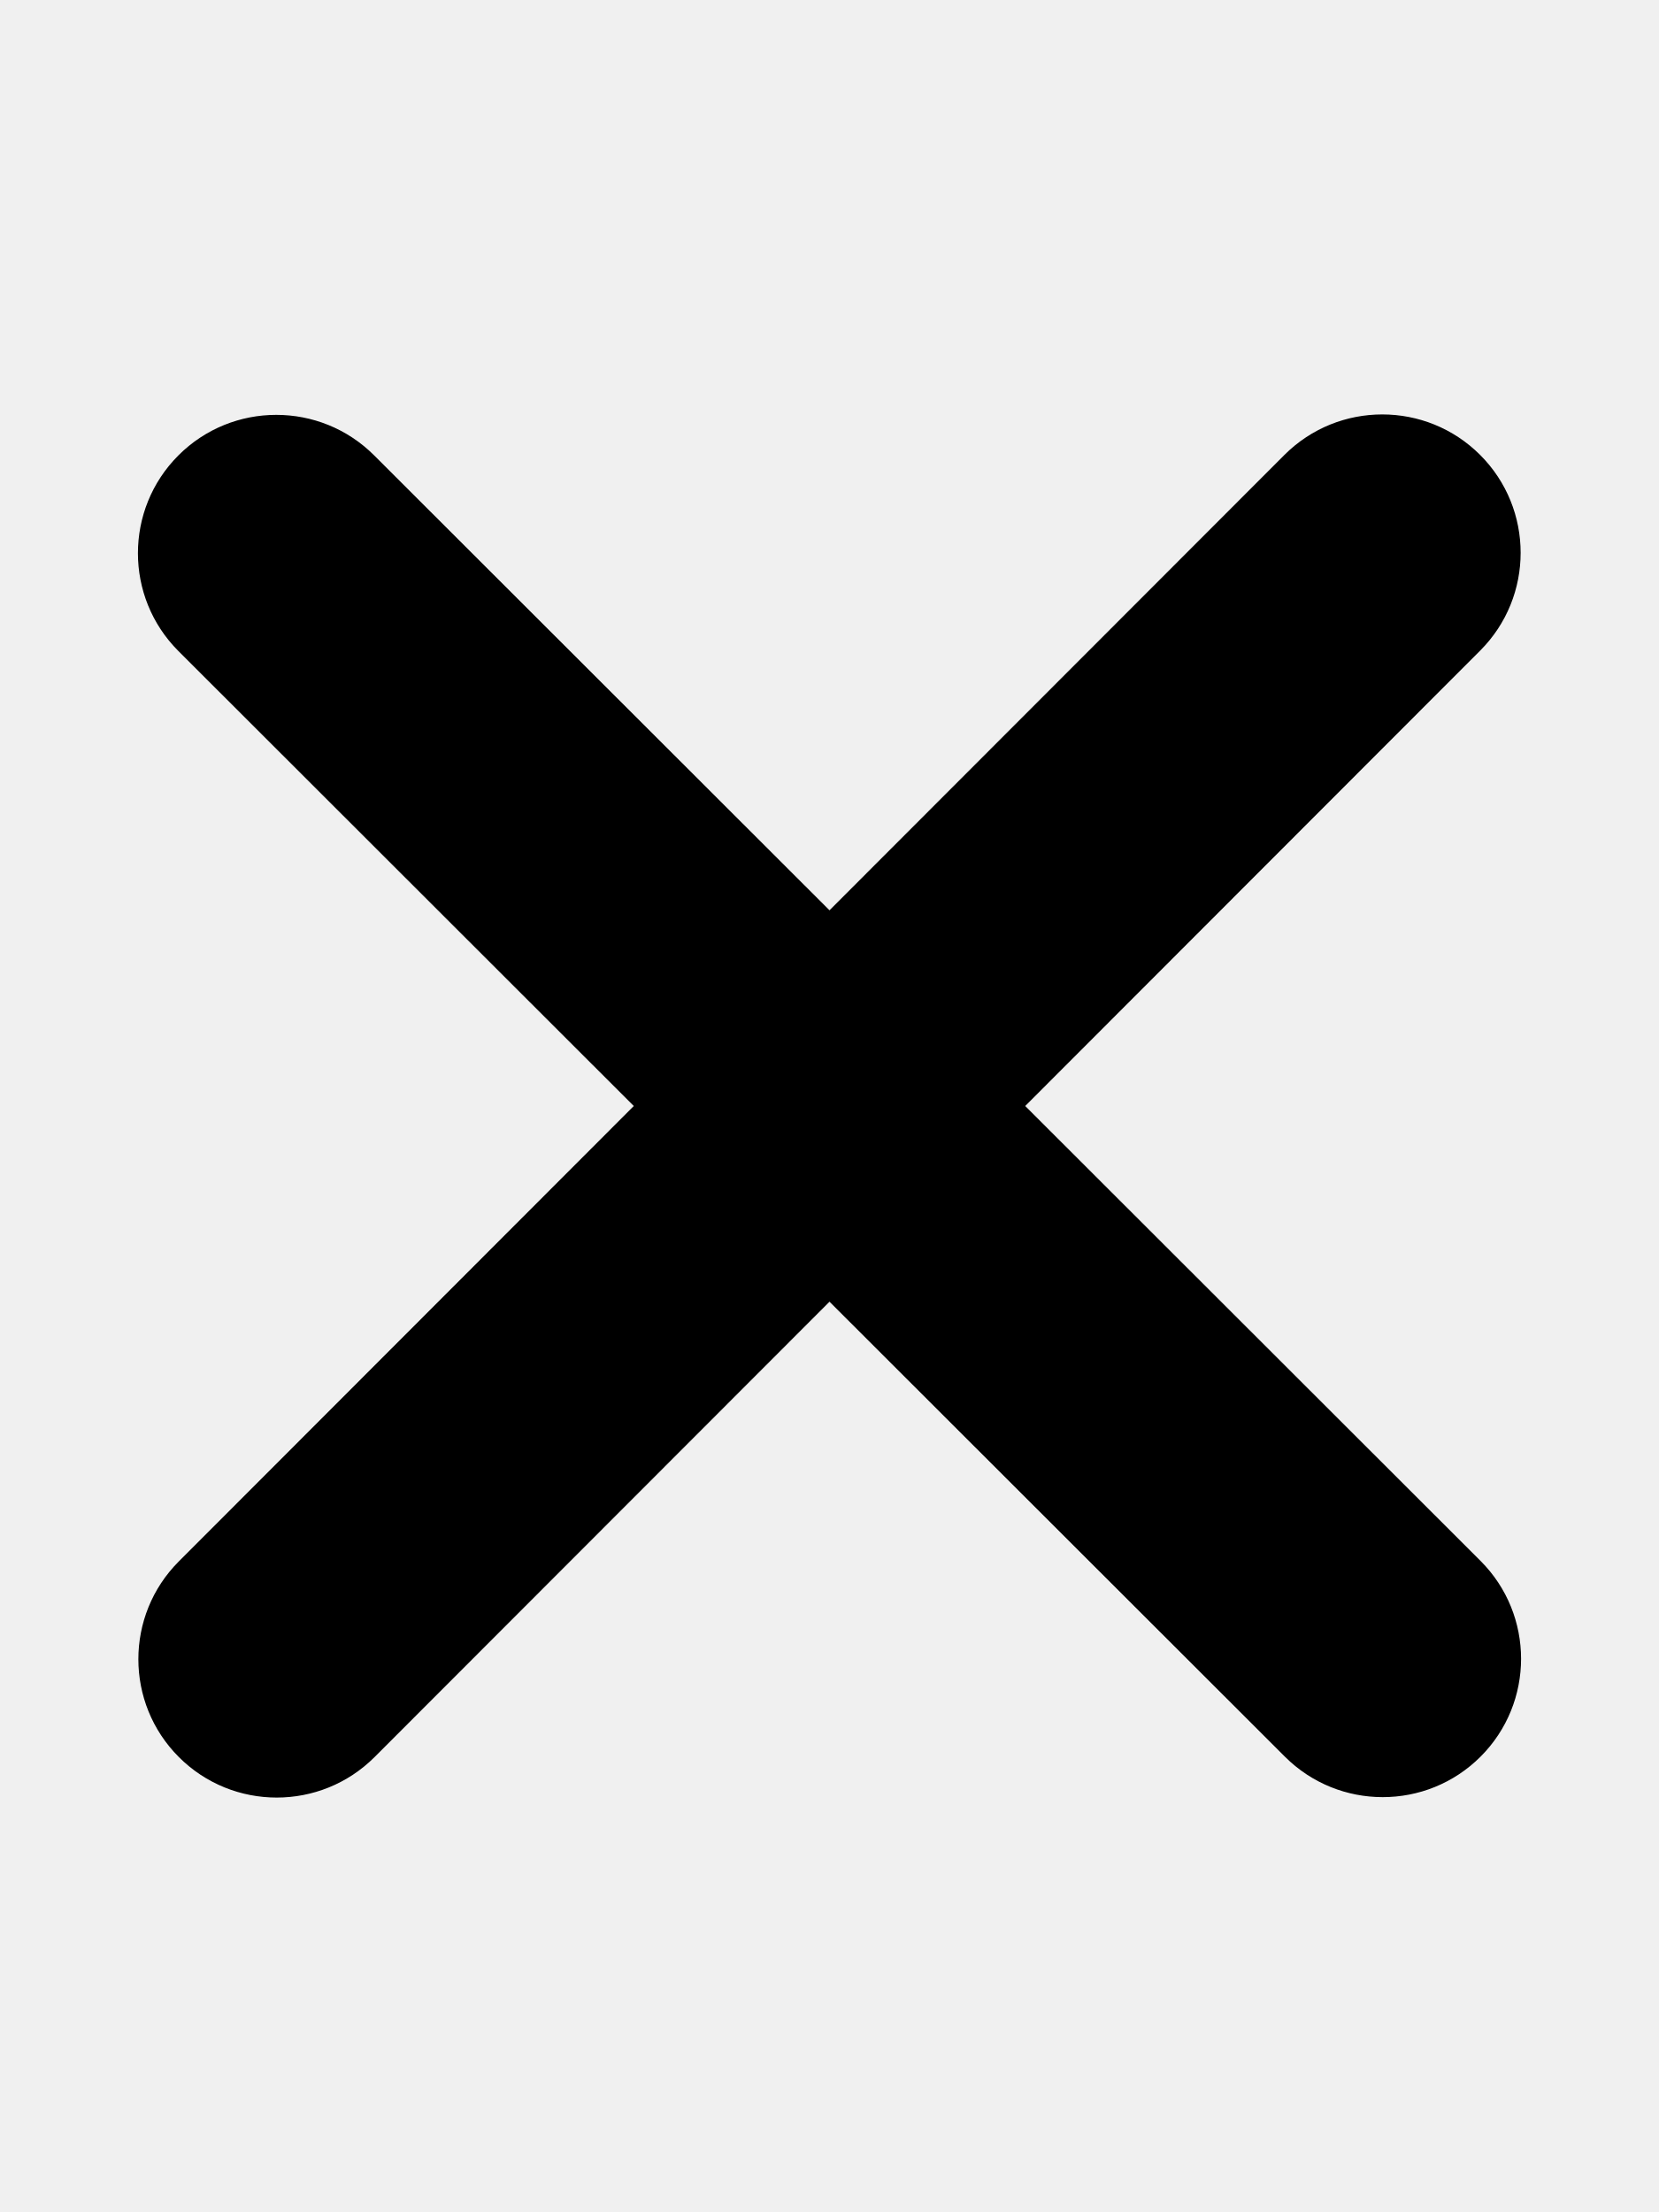
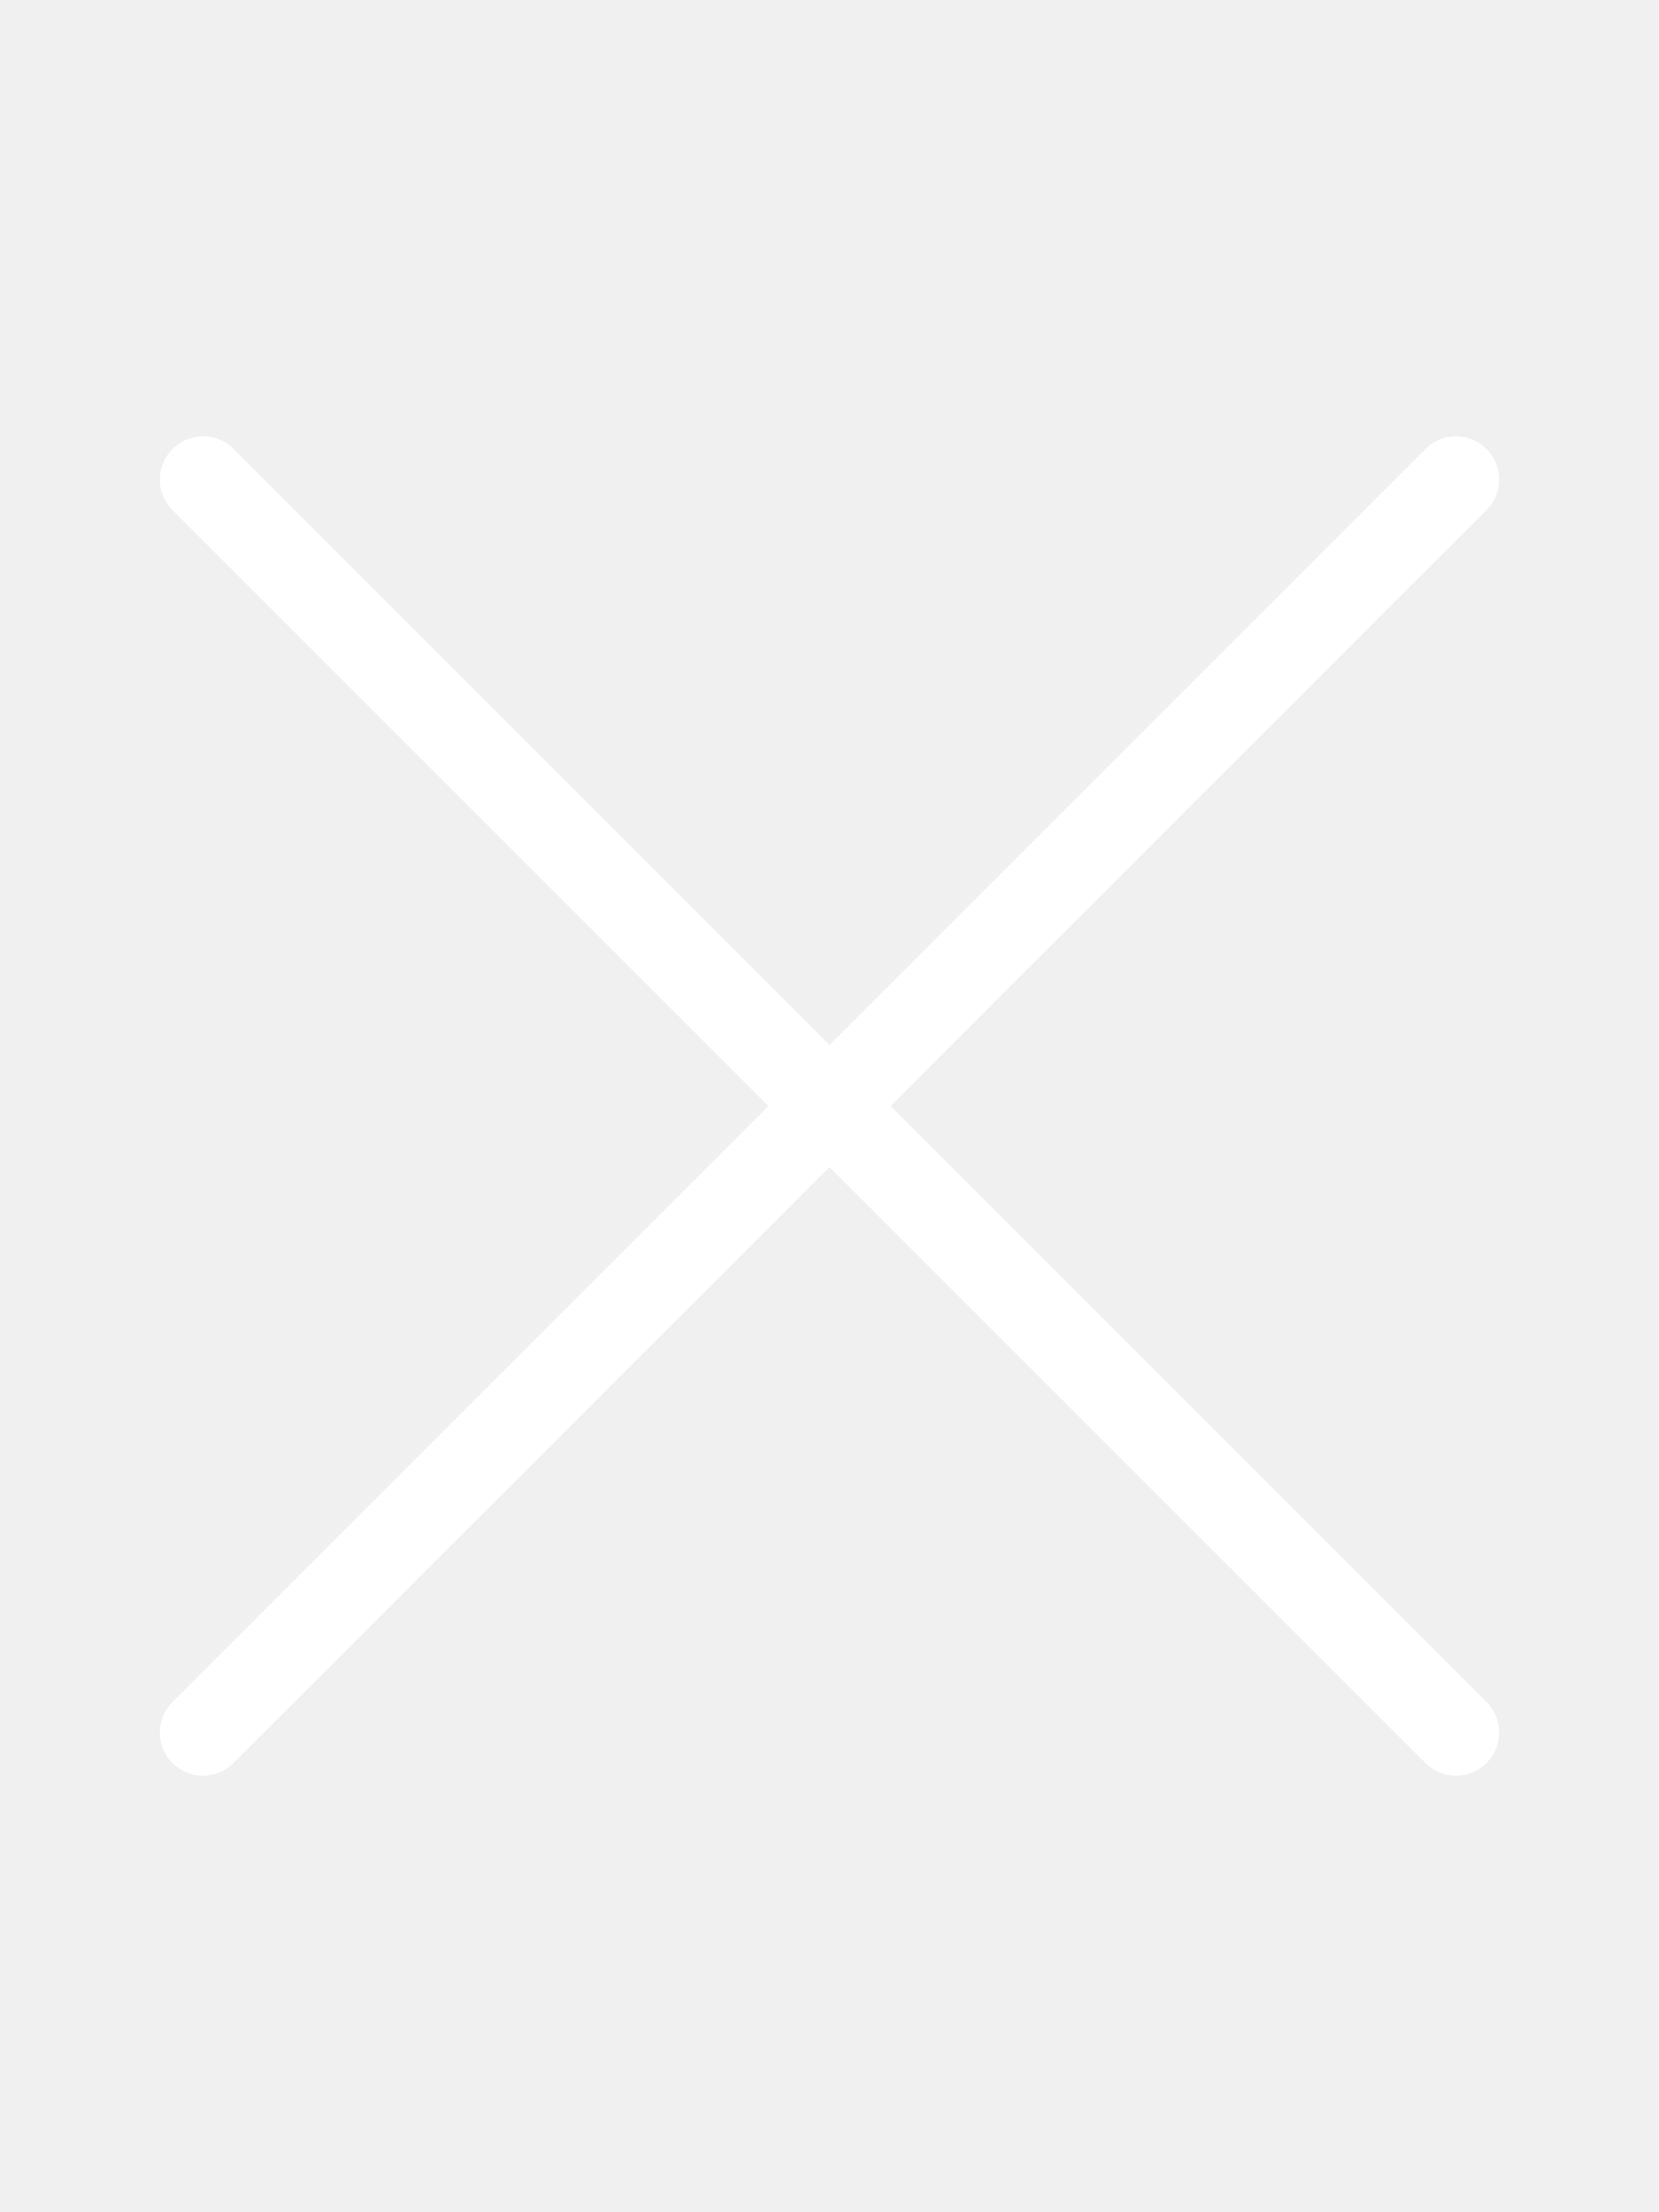
- <svg xmlns="http://www.w3.org/2000/svg" viewBox="0 0 384 512">
-   <path d="M342.6 150.6c12.5-12.5 12.5-32.8 0-45.3s-32.8-12.5-45.3 0L192 210.7 86.6 105.4c-12.5-12.5-32.8-12.5-45.3 0s-12.5 32.8 0 45.3L146.7 256 41.4 361.4c-12.5 12.5-12.5 32.8 0 45.3s32.8 12.5 45.3 0L192 301.3 297.4 406.6c12.5 12.5 32.8 12.5 45.3 0s12.5-32.8 0-45.3L237.3 256 342.6 150.6z" />
+ <svg xmlns="http://www.w3.org/2000/svg" version="1.1" id="Capa_1" x="0px" y="0px" viewBox="0 0 384 512" style="enable-background:new 0 0 384 512;" xml:space="preserve">
+   <style type="text/css">
+ 	.st0{fill:none;stroke:#FFFFFF;stroke-width:20;stroke-linecap:round;stroke-linejoin:round;stroke-miterlimit:10;}
+ </style>
+   <g>
+     <line class="st0" x1="47" y1="111" x2="337" y2="401" />
+   </g>
+   <g>
+     <line class="st0" x1="337" y1="111" x2="47" y2="401" />
+   </g>
</svg>
